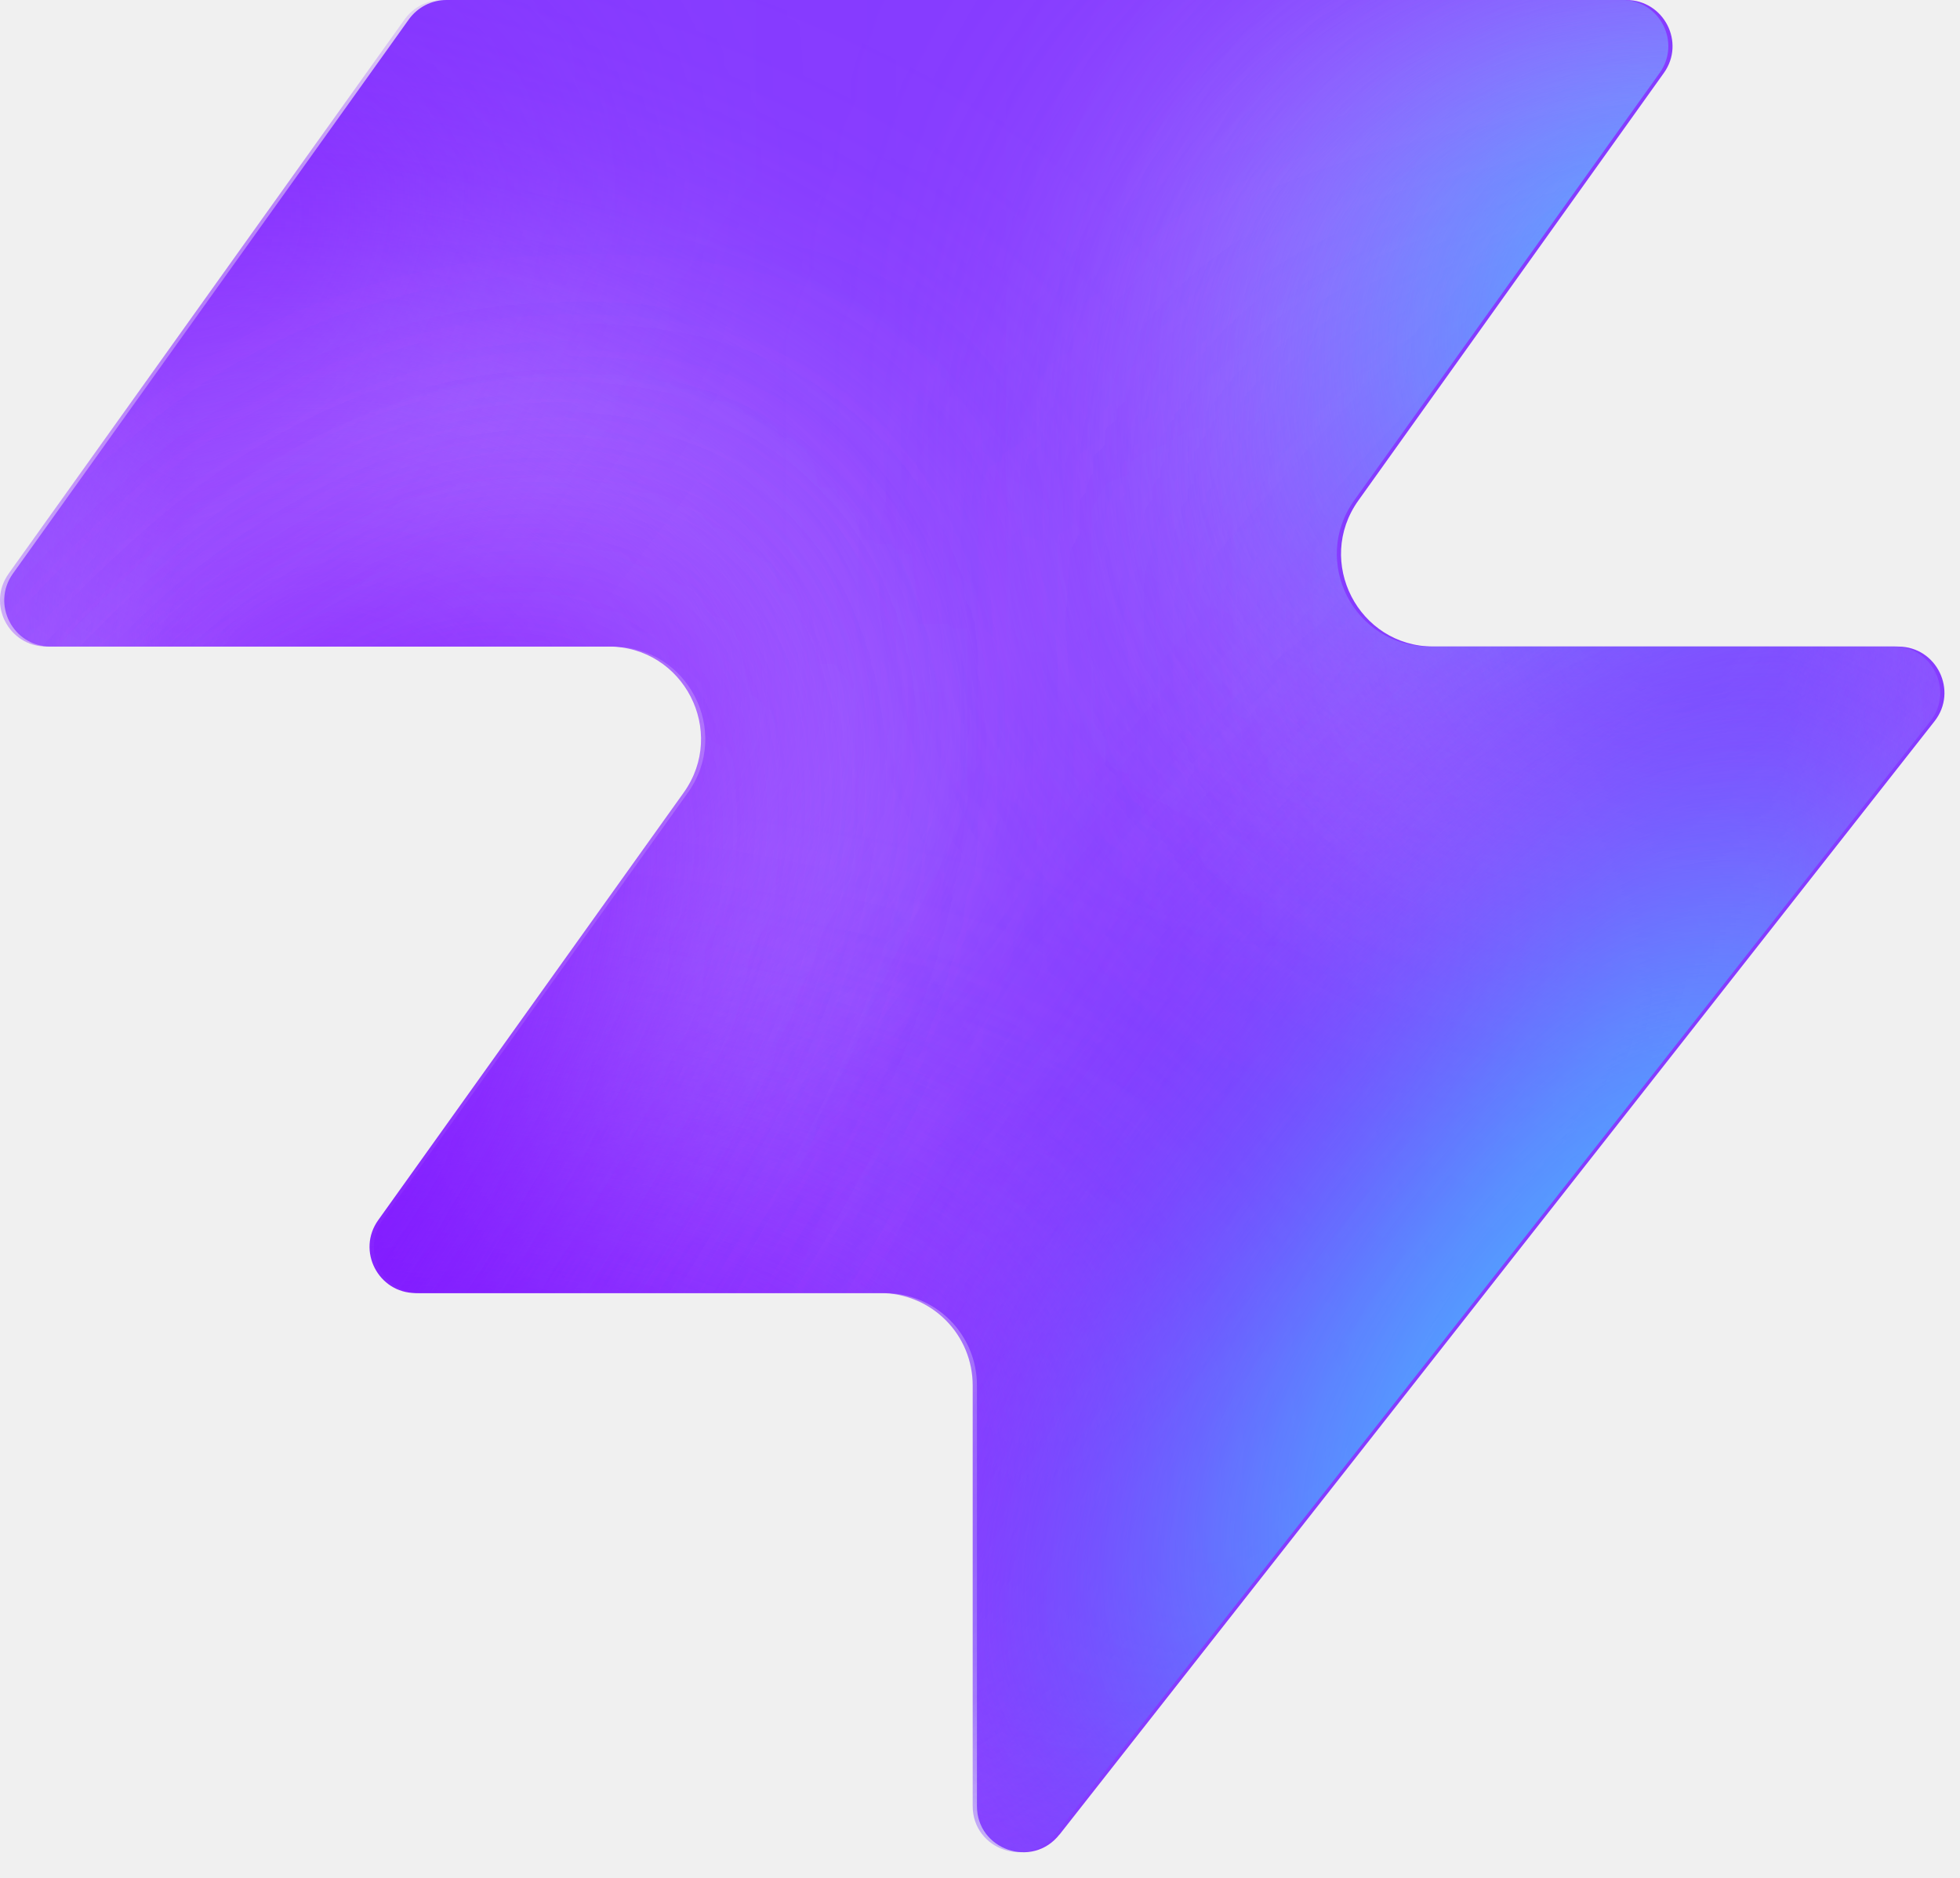
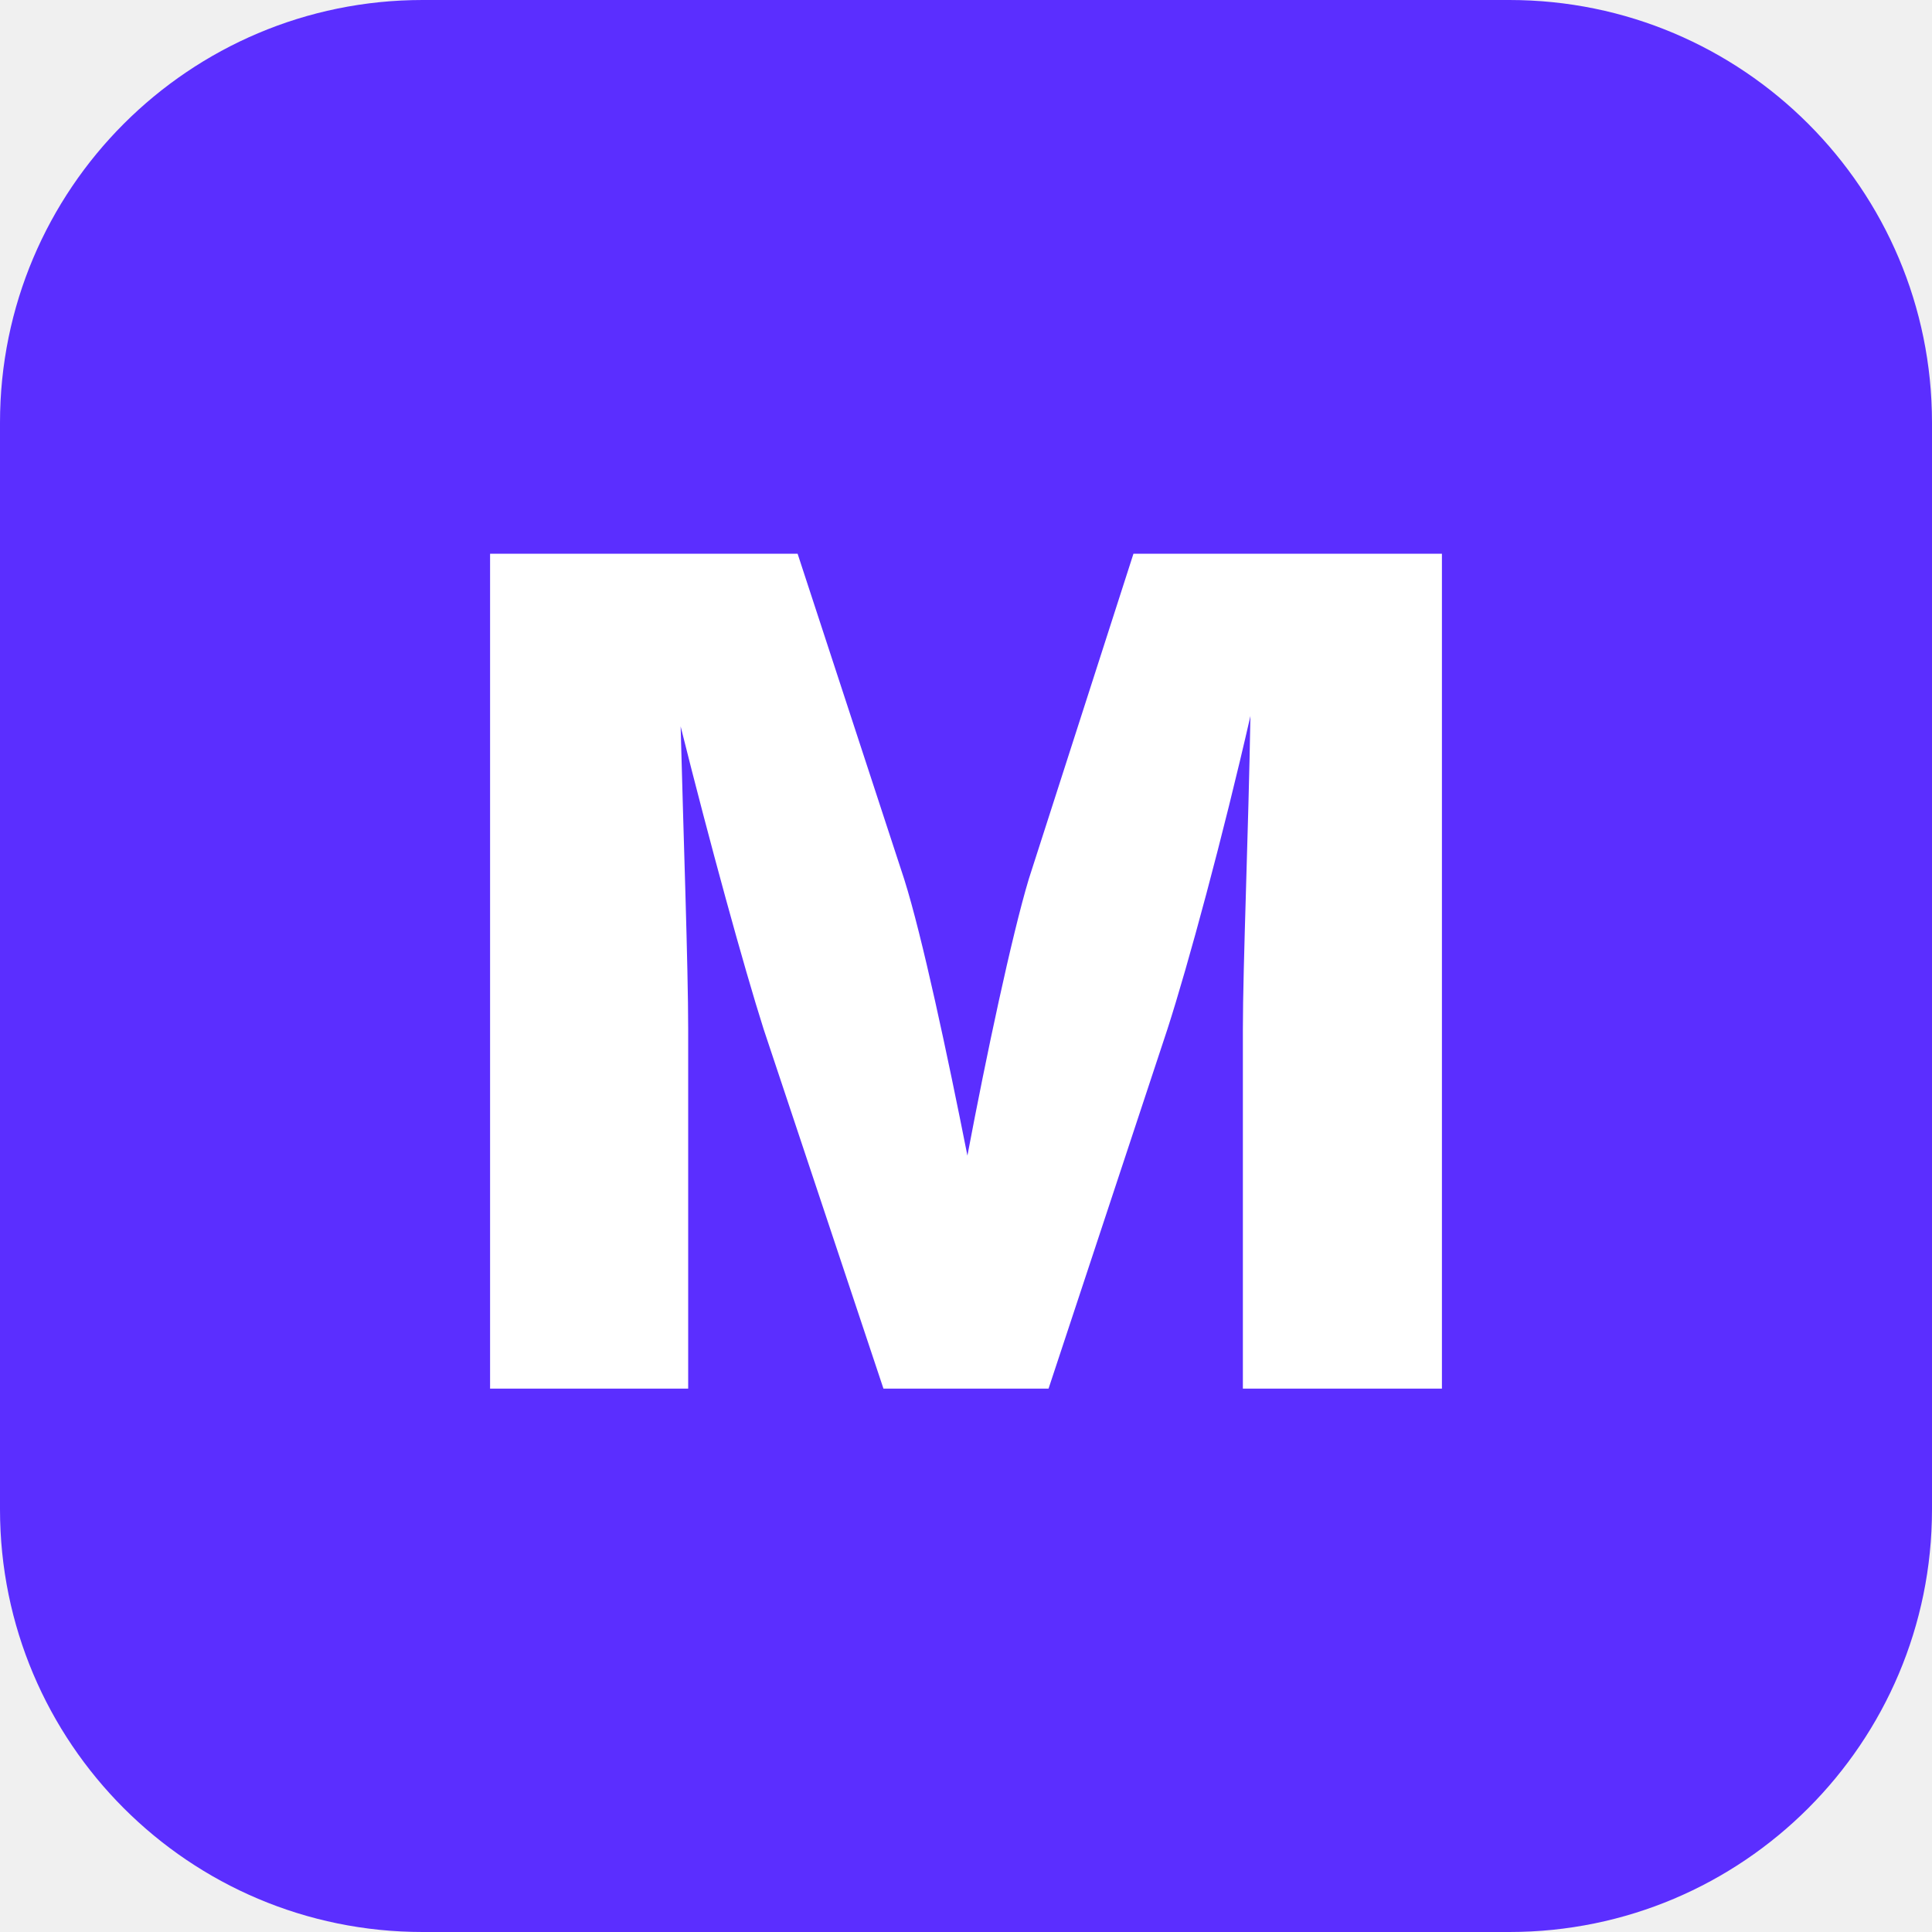
- <svg xmlns="http://www.w3.org/2000/svg" width="48" height="46" fill="none" viewBox="0 0 48 46">
-   <path fill="#863bff" d="M25.946 44.938c-.664.845-2.021.375-2.021-.698V33.937a2.26 2.26 0 0 0-2.262-2.262H10.287c-.92 0-1.456-1.04-.92-1.788l7.48-10.471c1.07-1.497 0-3.578-1.842-3.578H1.237c-.92 0-1.456-1.04-.92-1.788L10.013.474c.214-.297.556-.474.92-.474h28.894c.92 0 1.456 1.04.92 1.788l-7.48 10.471c-1.07 1.498 0 3.579 1.842 3.579h11.377c.943 0 1.473 1.088.89 1.83L25.947 44.94z" style="fill:#863bff;fill:color(display-p3 .525 .23 1);fill-opacity:1" />
-   <mask id="a" width="48" height="46" x="0" y="0" maskUnits="userSpaceOnUse" style="mask-type:alpha">
-     <path fill="#000" d="M25.842 44.938c-.664.844-2.021.375-2.021-.698V33.937a2.26 2.26 0 0 0-2.262-2.262H10.183c-.92 0-1.456-1.04-.92-1.788l7.48-10.471c1.07-1.498 0-3.579-1.842-3.579H1.133c-.92 0-1.456-1.04-.92-1.787L9.91.473c.214-.297.556-.474.92-.474h28.894c.92 0 1.456 1.04.92 1.788l-7.48 10.471c-1.07 1.498 0 3.578 1.842 3.578h11.377c.943 0 1.473 1.088.89 1.832L25.843 44.94z" style="fill:#000;fill-opacity:1" />
-   </mask>
-   <g mask="url(#a)">
-     <g filter="url(#b)">
-       <ellipse cx="5.508" cy="14.704" fill="#ede6ff" rx="5.508" ry="14.704" style="fill:#ede6ff;fill:color(display-p3 .927 .903 1);fill-opacity:1" transform="matrix(.00324 1 1 -.00324 -4.47 31.516)" />
-     </g>
-     <g filter="url(#c)">
-       <ellipse cx="10.399" cy="29.851" fill="#ede6ff" rx="10.399" ry="29.851" style="fill:#ede6ff;fill:color(display-p3 .927 .903 1);fill-opacity:1" transform="matrix(.00324 1 1 -.00324 -39.328 7.883)" />
-     </g>
-     <g filter="url(#d)">
-       <ellipse cx="5.508" cy="30.487" fill="#7e14ff" rx="5.508" ry="30.487" style="fill:#7e14ff;fill:color(display-p3 .492 .077 1);fill-opacity:1" transform="rotate(89.814 -25.913 -14.639)scale(1 -1)" />
-     </g>
-     <g filter="url(#e)">
-       <ellipse cx="5.508" cy="30.599" fill="#7e14ff" rx="5.508" ry="30.599" style="fill:#7e14ff;fill:color(display-p3 .492 .077 1);fill-opacity:1" transform="rotate(89.814 -32.644 -3.334)scale(1 -1)" />
-     </g>
-     <g filter="url(#f)">
-       <ellipse cx="5.508" cy="30.599" fill="#7e14ff" rx="5.508" ry="30.599" style="fill:#7e14ff;fill:color(display-p3 .492 .077 1);fill-opacity:1" transform="matrix(.00324 1 1 -.00324 -34.34 30.47)" />
-     </g>
-     <g filter="url(#g)">
-       <ellipse cx="14.072" cy="22.078" fill="#ede6ff" rx="14.072" ry="22.078" style="fill:#ede6ff;fill:color(display-p3 .927 .903 1);fill-opacity:1" transform="rotate(93.35 24.506 48.493)scale(-1 1)" />
-     </g>
-     <g filter="url(#h)">
-       <ellipse cx="3.47" cy="21.501" fill="#7e14ff" rx="3.47" ry="21.501" style="fill:#7e14ff;fill:color(display-p3 .492 .077 1);fill-opacity:1" transform="rotate(89.009 28.708 47.59)scale(-1 1)" />
-     </g>
-     <g filter="url(#i)">
-       <ellipse cx="3.47" cy="21.501" fill="#7e14ff" rx="3.47" ry="21.501" style="fill:#7e14ff;fill:color(display-p3 .492 .077 1);fill-opacity:1" transform="rotate(89.009 28.708 47.59)scale(-1 1)" />
-     </g>
-     <g filter="url(#j)">
-       <ellipse cx=".387" cy="8.972" fill="#7e14ff" rx="4.407" ry="29.108" style="fill:#7e14ff;fill:color(display-p3 .492 .077 1);fill-opacity:1" transform="rotate(39.51 .387 8.972)" />
-     </g>
-     <g filter="url(#k)">
-       <ellipse cx="47.523" cy="-6.092" fill="#7e14ff" rx="4.407" ry="29.108" style="fill:#7e14ff;fill:color(display-p3 .492 .077 1);fill-opacity:1" transform="rotate(37.892 47.523 -6.092)" />
-     </g>
-     <g filter="url(#l)">
-       <ellipse cx="41.412" cy="6.333" fill="#47bfff" rx="5.971" ry="9.665" style="fill:#47bfff;fill:color(display-p3 .28 .748 1);fill-opacity:1" transform="rotate(37.892 41.412 6.333)" />
-     </g>
-     <g filter="url(#m)">
-       <ellipse cx="-1.879" cy="38.332" fill="#7e14ff" rx="4.407" ry="29.108" style="fill:#7e14ff;fill:color(display-p3 .492 .077 1);fill-opacity:1" transform="rotate(37.892 -1.88 38.332)" />
-     </g>
-     <g filter="url(#n)">
-       <ellipse cx="-1.879" cy="38.332" fill="#7e14ff" rx="4.407" ry="29.108" style="fill:#7e14ff;fill:color(display-p3 .492 .077 1);fill-opacity:1" transform="rotate(37.892 -1.88 38.332)" />
-     </g>
-     <g filter="url(#o)">
-       <ellipse cx="35.651" cy="29.907" fill="#7e14ff" rx="4.407" ry="29.108" style="fill:#7e14ff;fill:color(display-p3 .492 .077 1);fill-opacity:1" transform="rotate(37.892 35.651 29.907)" />
-     </g>
-     <g filter="url(#p)">
-       <ellipse cx="38.418" cy="32.4" fill="#47bfff" rx="5.971" ry="15.297" style="fill:#47bfff;fill:color(display-p3 .28 .748 1);fill-opacity:1" transform="rotate(37.892 38.418 32.4)" />
-     </g>
-   </g>
-   <defs>
-     <filter id="b" width="60.045" height="41.654" x="-19.77" y="16.149" color-interpolation-filters="sRGB" filterUnits="userSpaceOnUse">
-       <feFlood flood-opacity="0" result="BackgroundImageFix" />
-       <feBlend in="SourceGraphic" in2="BackgroundImageFix" result="shape" />
-       <feGaussianBlur result="effect1_foregroundBlur_2002_17158" stdDeviation="7.659" />
-     </filter>
-     <filter id="c" width="90.34" height="51.437" x="-54.613" y="-7.533" color-interpolation-filters="sRGB" filterUnits="userSpaceOnUse">
-       <feFlood flood-opacity="0" result="BackgroundImageFix" />
-       <feBlend in="SourceGraphic" in2="BackgroundImageFix" result="shape" />
-       <feGaussianBlur result="effect1_foregroundBlur_2002_17158" stdDeviation="7.659" />
-     </filter>
-     <filter id="d" width="79.355" height="29.4" x="-49.64" y="2.03" color-interpolation-filters="sRGB" filterUnits="userSpaceOnUse">
-       <feFlood flood-opacity="0" result="BackgroundImageFix" />
-       <feBlend in="SourceGraphic" in2="BackgroundImageFix" result="shape" />
-       <feGaussianBlur result="effect1_foregroundBlur_2002_17158" stdDeviation="4.596" />
-     </filter>
-     <filter id="e" width="79.579" height="29.4" x="-45.045" y="20.029" color-interpolation-filters="sRGB" filterUnits="userSpaceOnUse">
-       <feFlood flood-opacity="0" result="BackgroundImageFix" />
-       <feBlend in="SourceGraphic" in2="BackgroundImageFix" result="shape" />
-       <feGaussianBlur result="effect1_foregroundBlur_2002_17158" stdDeviation="4.596" />
-     </filter>
-     <filter id="f" width="79.579" height="29.4" x="-43.513" y="21.178" color-interpolation-filters="sRGB" filterUnits="userSpaceOnUse">
-       <feFlood flood-opacity="0" result="BackgroundImageFix" />
-       <feBlend in="SourceGraphic" in2="BackgroundImageFix" result="shape" />
-       <feGaussianBlur result="effect1_foregroundBlur_2002_17158" stdDeviation="4.596" />
-     </filter>
-     <filter id="g" width="74.749" height="58.852" x="15.756" y="-17.901" color-interpolation-filters="sRGB" filterUnits="userSpaceOnUse">
-       <feFlood flood-opacity="0" result="BackgroundImageFix" />
-       <feBlend in="SourceGraphic" in2="BackgroundImageFix" result="shape" />
-       <feGaussianBlur result="effect1_foregroundBlur_2002_17158" stdDeviation="7.659" />
-     </filter>
-     <filter id="h" width="61.377" height="25.362" x="23.548" y="2.284" color-interpolation-filters="sRGB" filterUnits="userSpaceOnUse">
-       <feFlood flood-opacity="0" result="BackgroundImageFix" />
-       <feBlend in="SourceGraphic" in2="BackgroundImageFix" result="shape" />
-       <feGaussianBlur result="effect1_foregroundBlur_2002_17158" stdDeviation="4.596" />
-     </filter>
-     <filter id="i" width="61.377" height="25.362" x="23.548" y="2.284" color-interpolation-filters="sRGB" filterUnits="userSpaceOnUse">
-       <feFlood flood-opacity="0" result="BackgroundImageFix" />
-       <feBlend in="SourceGraphic" in2="BackgroundImageFix" result="shape" />
-       <feGaussianBlur result="effect1_foregroundBlur_2002_17158" stdDeviation="4.596" />
-     </filter>
-     <filter id="j" width="56.045" height="63.649" x="-27.636" y="-22.853" color-interpolation-filters="sRGB" filterUnits="userSpaceOnUse">
-       <feFlood flood-opacity="0" result="BackgroundImageFix" />
-       <feBlend in="SourceGraphic" in2="BackgroundImageFix" result="shape" />
-       <feGaussianBlur result="effect1_foregroundBlur_2002_17158" stdDeviation="4.596" />
-     </filter>
-     <filter id="k" width="54.814" height="64.646" x="20.116" y="-38.415" color-interpolation-filters="sRGB" filterUnits="userSpaceOnUse">
-       <feFlood flood-opacity="0" result="BackgroundImageFix" />
-       <feBlend in="SourceGraphic" in2="BackgroundImageFix" result="shape" />
-       <feGaussianBlur result="effect1_foregroundBlur_2002_17158" stdDeviation="4.596" />
-     </filter>
-     <filter id="l" width="33.541" height="35.313" x="24.641" y="-11.323" color-interpolation-filters="sRGB" filterUnits="userSpaceOnUse">
-       <feFlood flood-opacity="0" result="BackgroundImageFix" />
-       <feBlend in="SourceGraphic" in2="BackgroundImageFix" result="shape" />
-       <feGaussianBlur result="effect1_foregroundBlur_2002_17158" stdDeviation="4.596" />
-     </filter>
-     <filter id="m" width="54.814" height="64.646" x="-29.286" y="6.009" color-interpolation-filters="sRGB" filterUnits="userSpaceOnUse">
-       <feFlood flood-opacity="0" result="BackgroundImageFix" />
-       <feBlend in="SourceGraphic" in2="BackgroundImageFix" result="shape" />
-       <feGaussianBlur result="effect1_foregroundBlur_2002_17158" stdDeviation="4.596" />
-     </filter>
-     <filter id="n" width="54.814" height="64.646" x="-29.286" y="6.009" color-interpolation-filters="sRGB" filterUnits="userSpaceOnUse">
-       <feFlood flood-opacity="0" result="BackgroundImageFix" />
-       <feBlend in="SourceGraphic" in2="BackgroundImageFix" result="shape" />
-       <feGaussianBlur result="effect1_foregroundBlur_2002_17158" stdDeviation="4.596" />
-     </filter>
-     <filter id="o" width="54.814" height="64.646" x="8.244" y="-2.416" color-interpolation-filters="sRGB" filterUnits="userSpaceOnUse">
-       <feFlood flood-opacity="0" result="BackgroundImageFix" />
-       <feBlend in="SourceGraphic" in2="BackgroundImageFix" result="shape" />
-       <feGaussianBlur result="effect1_foregroundBlur_2002_17158" stdDeviation="4.596" />
-     </filter>
-     <filter id="p" width="39.409" height="43.623" x="18.713" y="10.588" color-interpolation-filters="sRGB" filterUnits="userSpaceOnUse">
-       <feFlood flood-opacity="0" result="BackgroundImageFix" />
-       <feBlend in="SourceGraphic" in2="BackgroundImageFix" result="shape" />
-       <feGaussianBlur result="effect1_foregroundBlur_2002_17158" stdDeviation="4.596" />
-     </filter>
-   </defs>
+ <svg xmlns="http://www.w3.org/2000/svg" viewBox="0 0 32 32">
+   <rect width="32" height="32" rx="7" fill="#5B2EFF" />
+   <text x="16" y="23" text-anchor="middle" font-family="system-ui, -apple-system, BlinkMacSystemFont, 'Segoe UI', sans-serif" font-weight="800" font-size="19" fill="white" letter-spacing="-0.5">M</text>
</svg>
